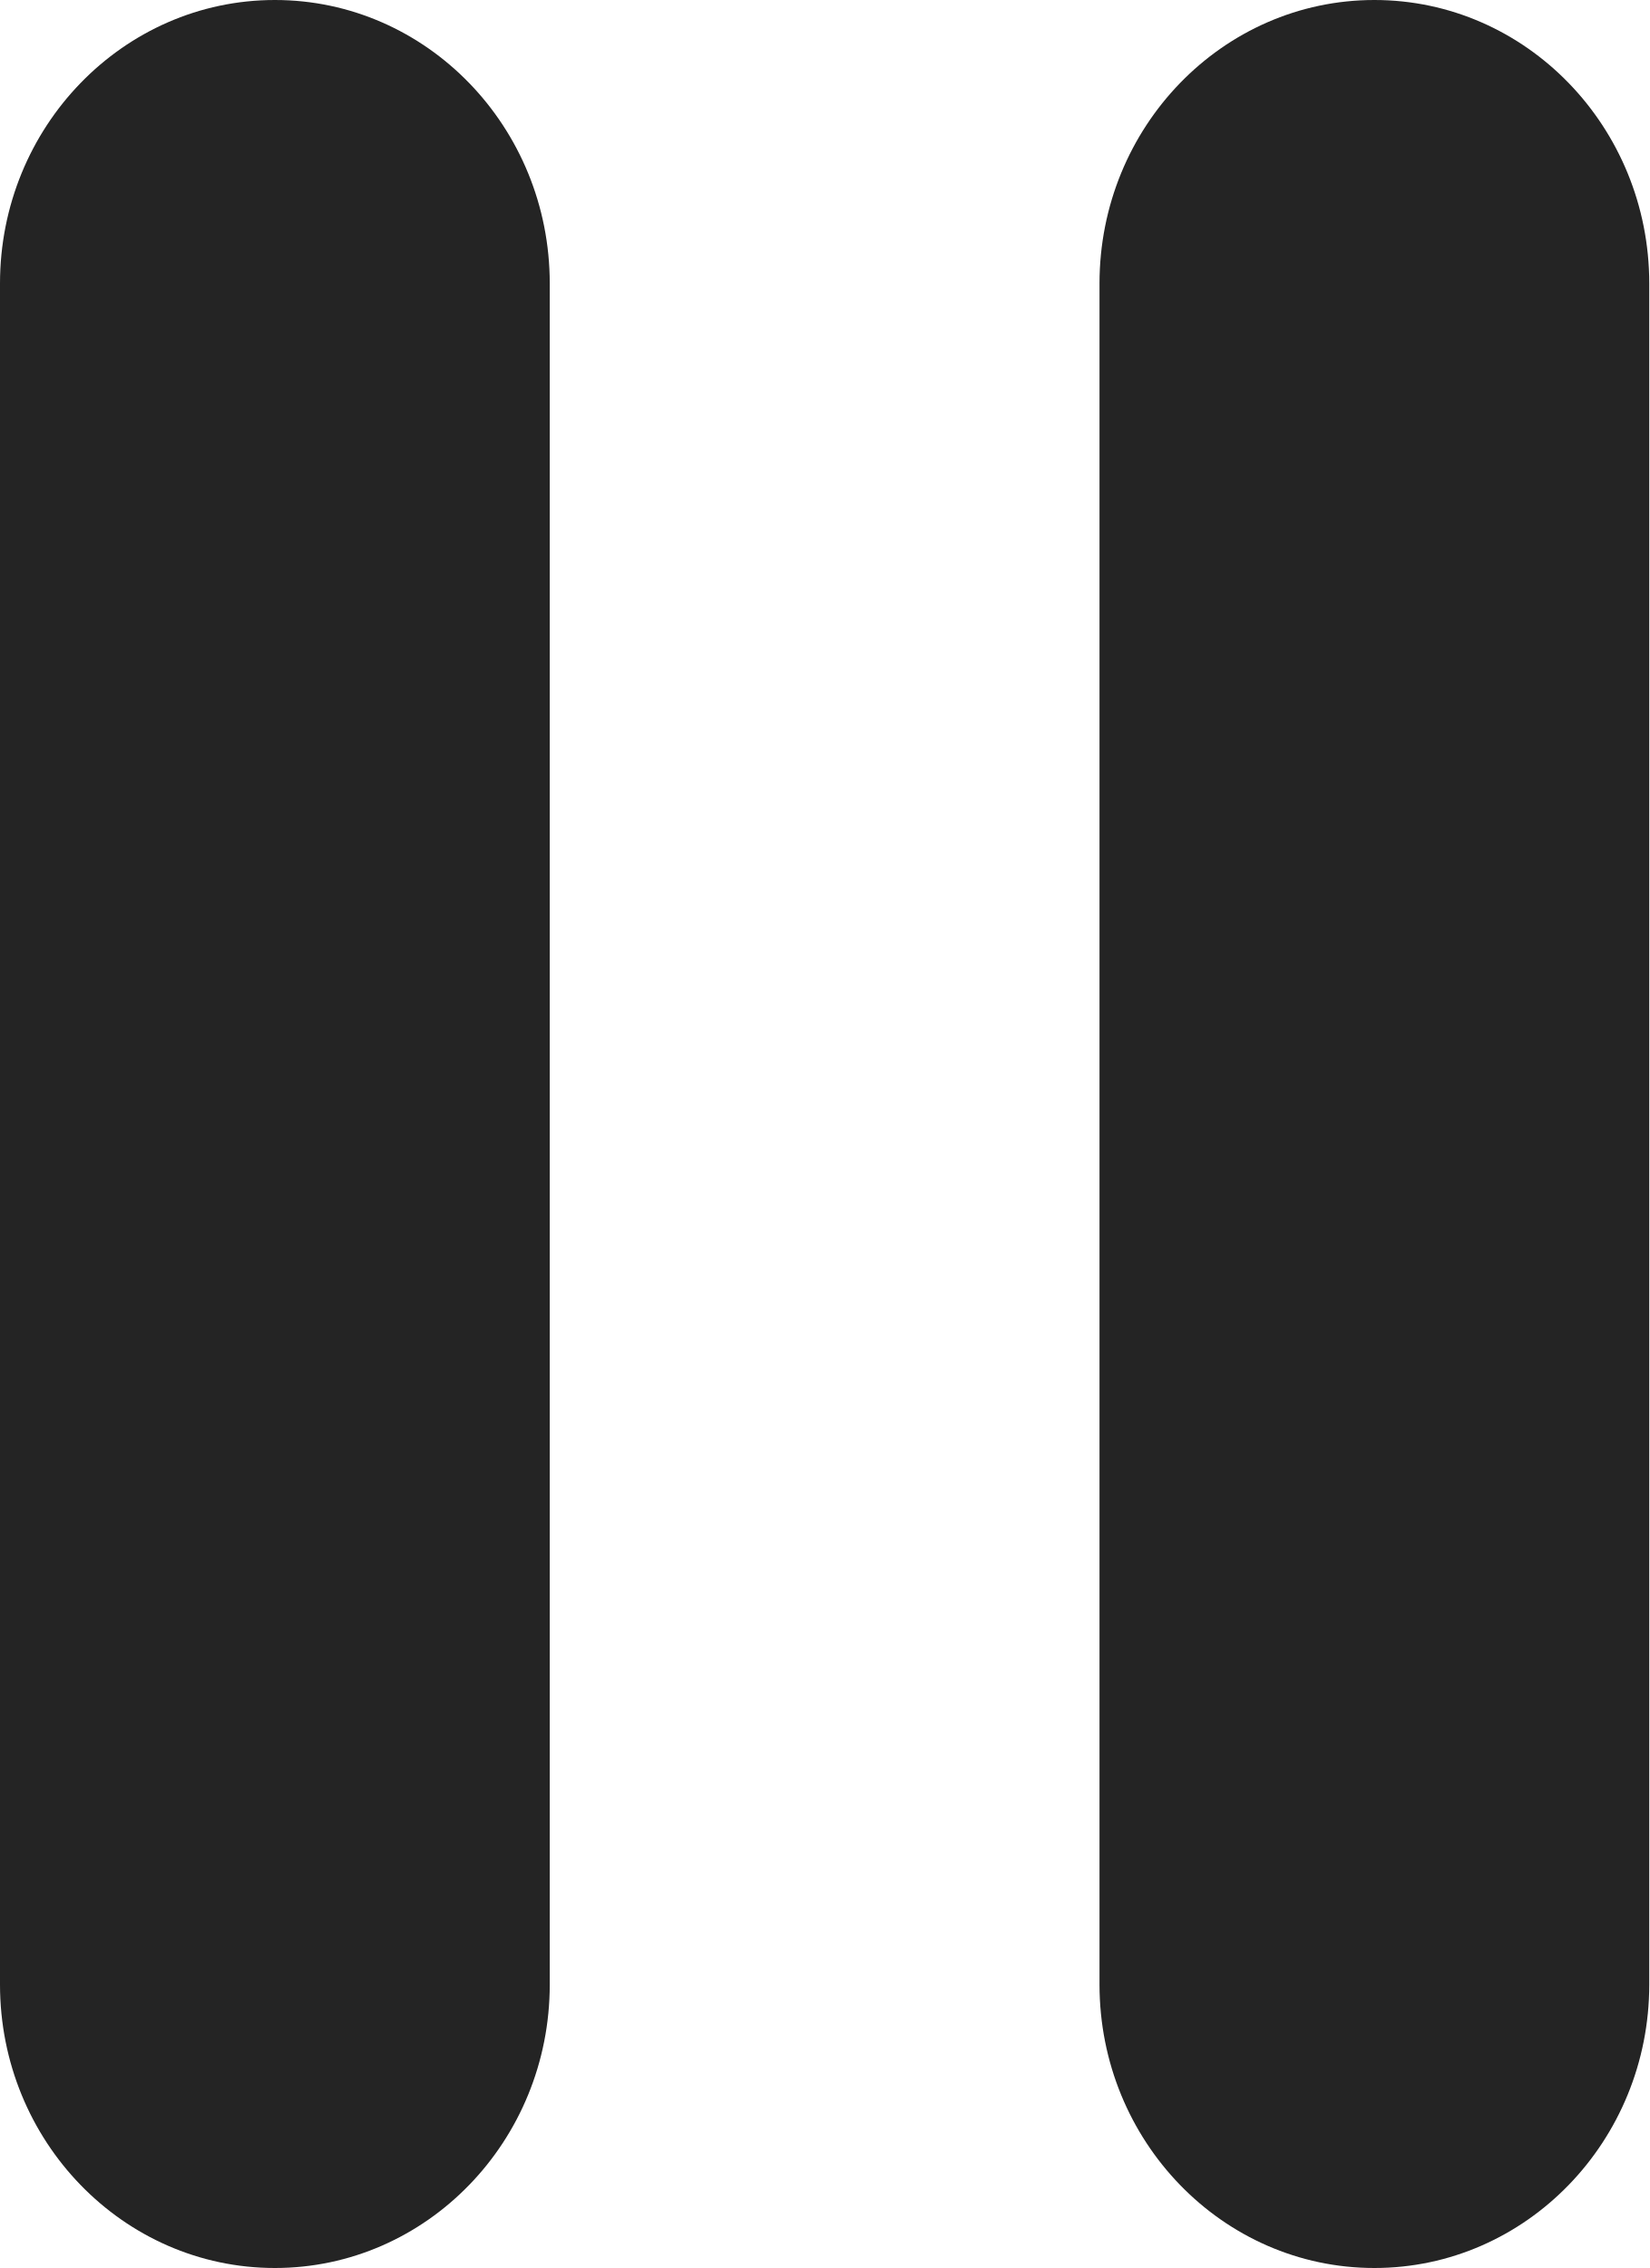
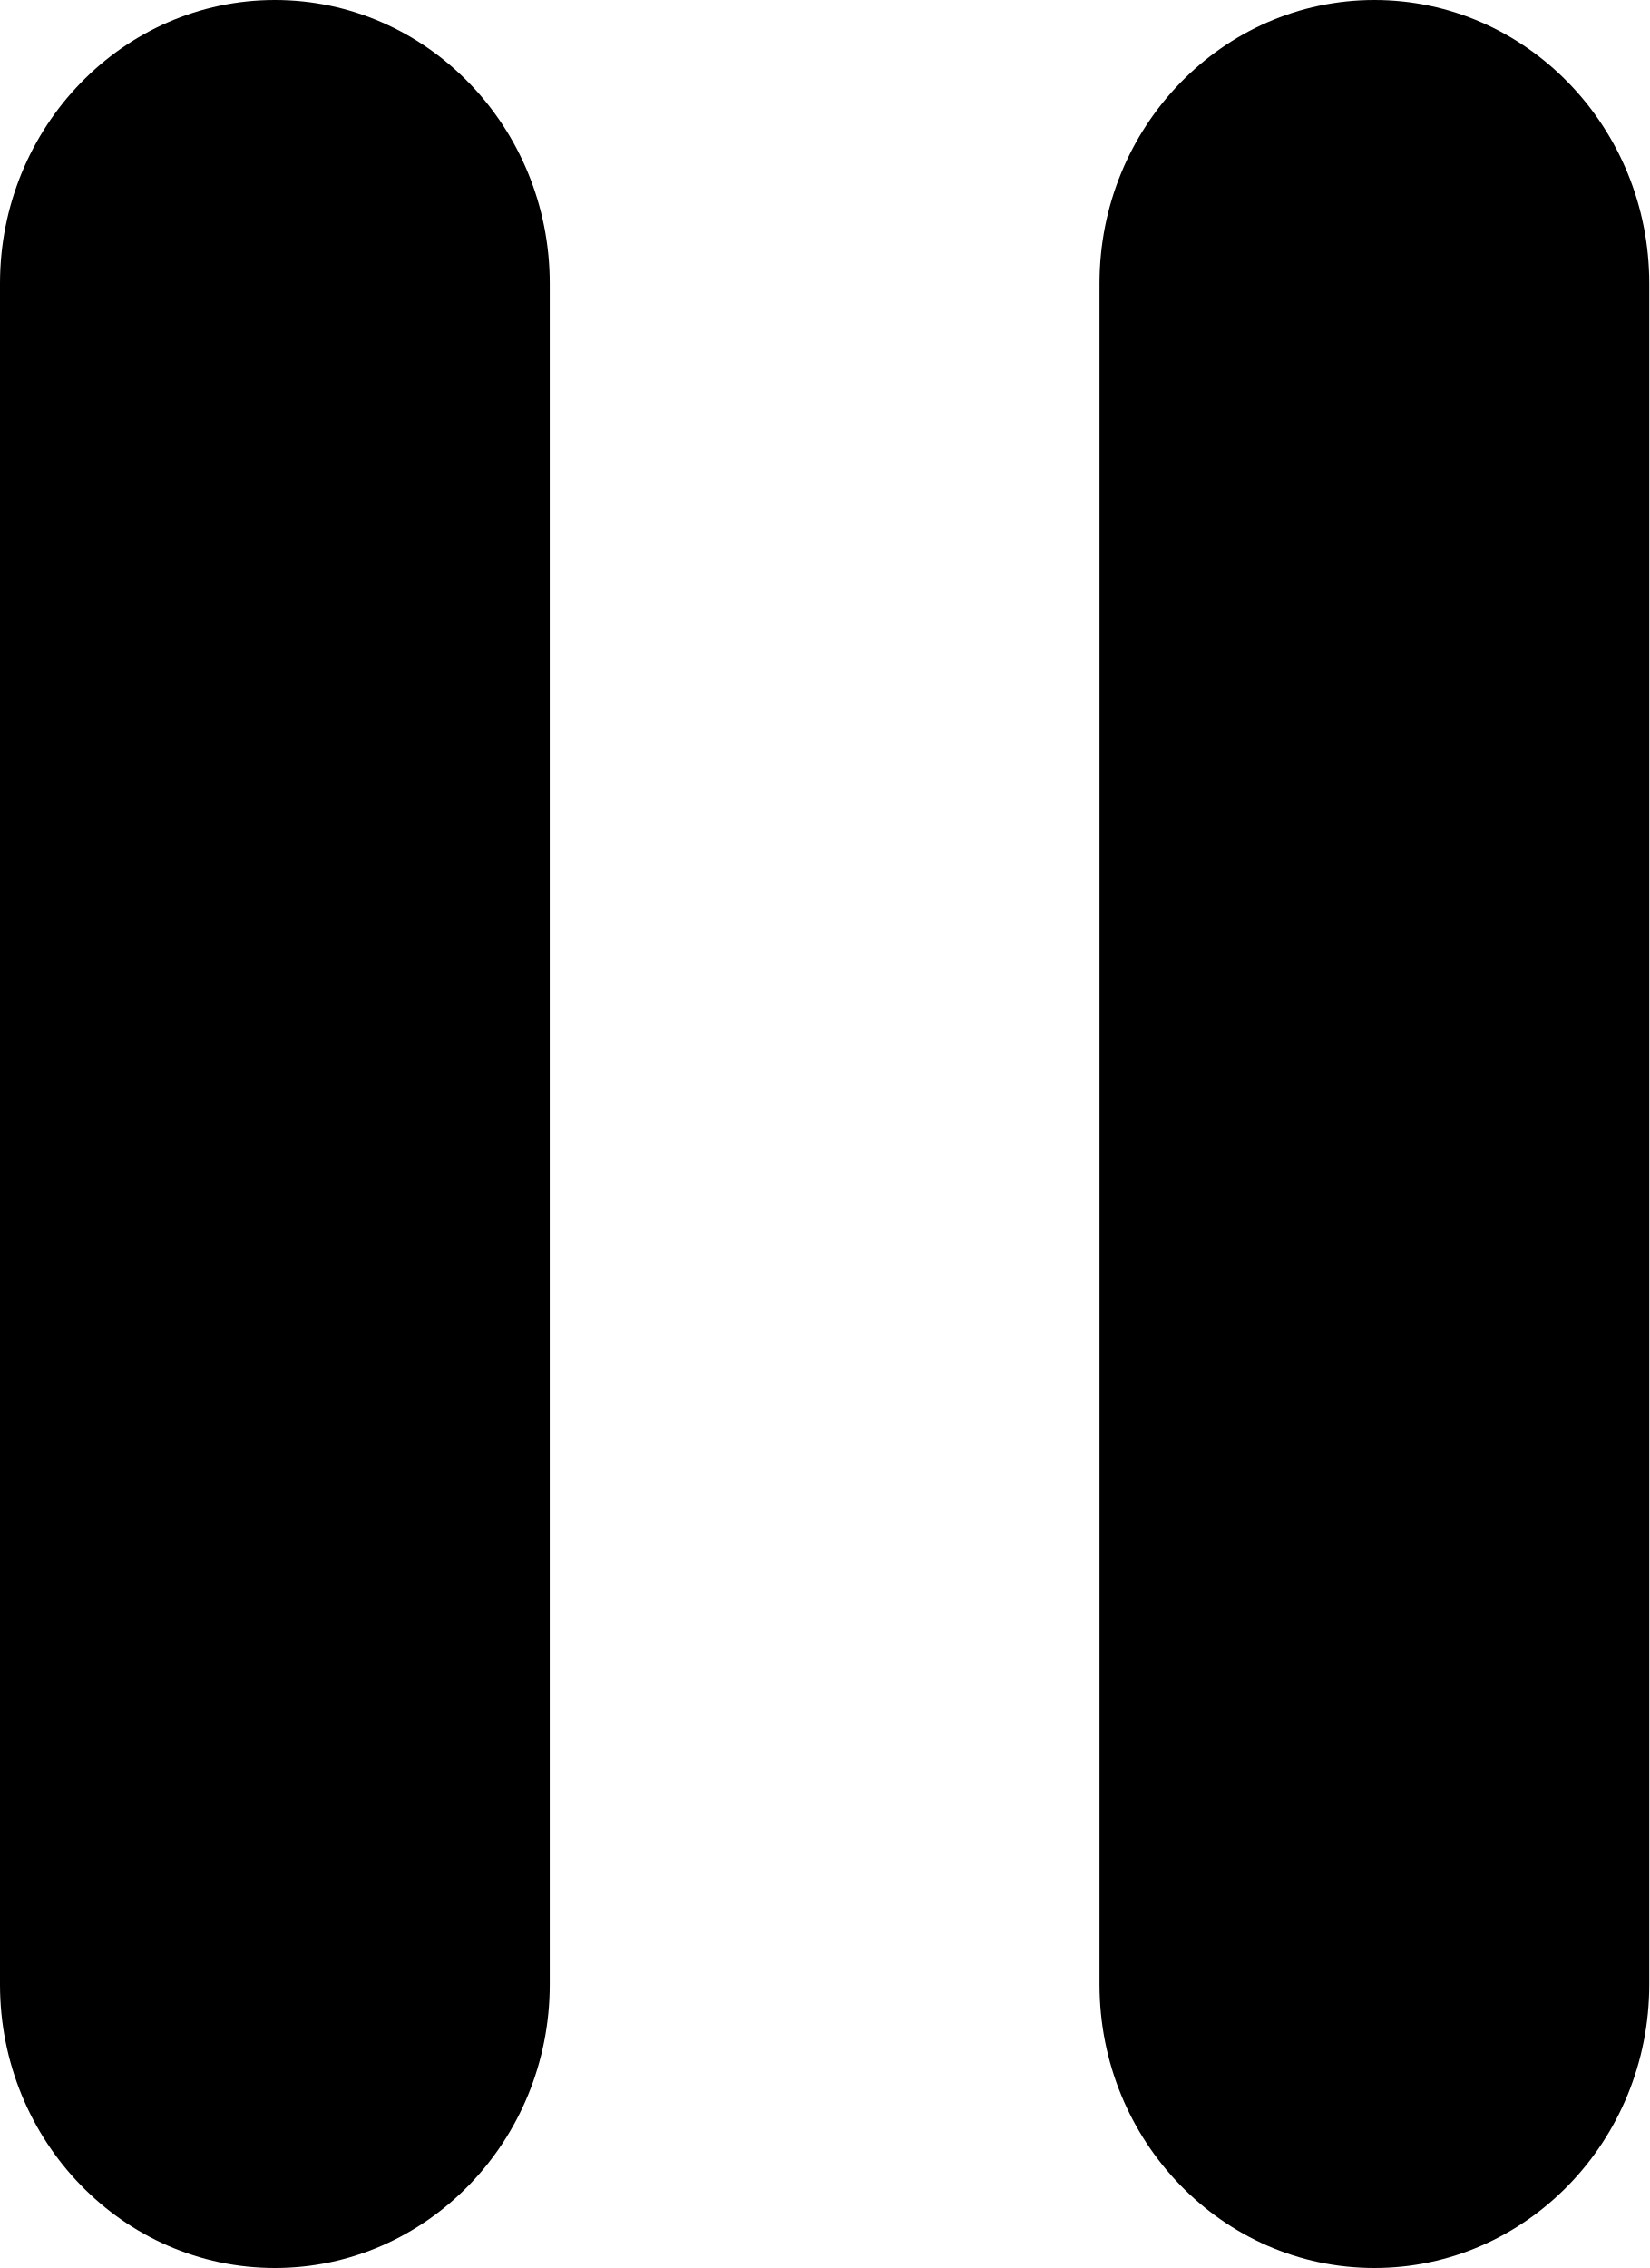
- <svg xmlns="http://www.w3.org/2000/svg" width="100%" height="100%" viewBox="0 0 24 33" fill="none">
-   <path fill-rule="evenodd" clip-rule="evenodd" d="M4 0C1.792 0 0 1.848 0 4.125V28.875C0 31.152 1.792 33 4 33C6.208 33 8 31.152 8 28.875V4.125C8 1.848 6.208 0 4 0ZM24 4.125V28.875C24 31.152 22.208 33 20 33C17.792 33 16 31.152 16 28.875V4.125C16 1.848 17.792 0 20 0C22.208 0 24 1.848 24 4.125Z" fill="#242424" />
+ <svg xmlns="http://www.w3.org/2000/svg" width="100%" height="100%" viewBox="0 0 24 33" fill="currentColor">
+   <path fill-rule="evenodd" clip-rule="evenodd" d="M4 0C1.792 0 0 1.848 0 4.125V28.875C0 31.152 1.792 33 4 33C6.208 33 8 31.152 8 28.875V4.125C8 1.848 6.208 0 4 0ZM24 4.125V28.875C24 31.152 22.208 33 20 33C17.792 33 16 31.152 16 28.875V4.125C16 1.848 17.792 0 20 0C22.208 0 24 1.848 24 4.125Z" fill="#currentColor" />
</svg>
